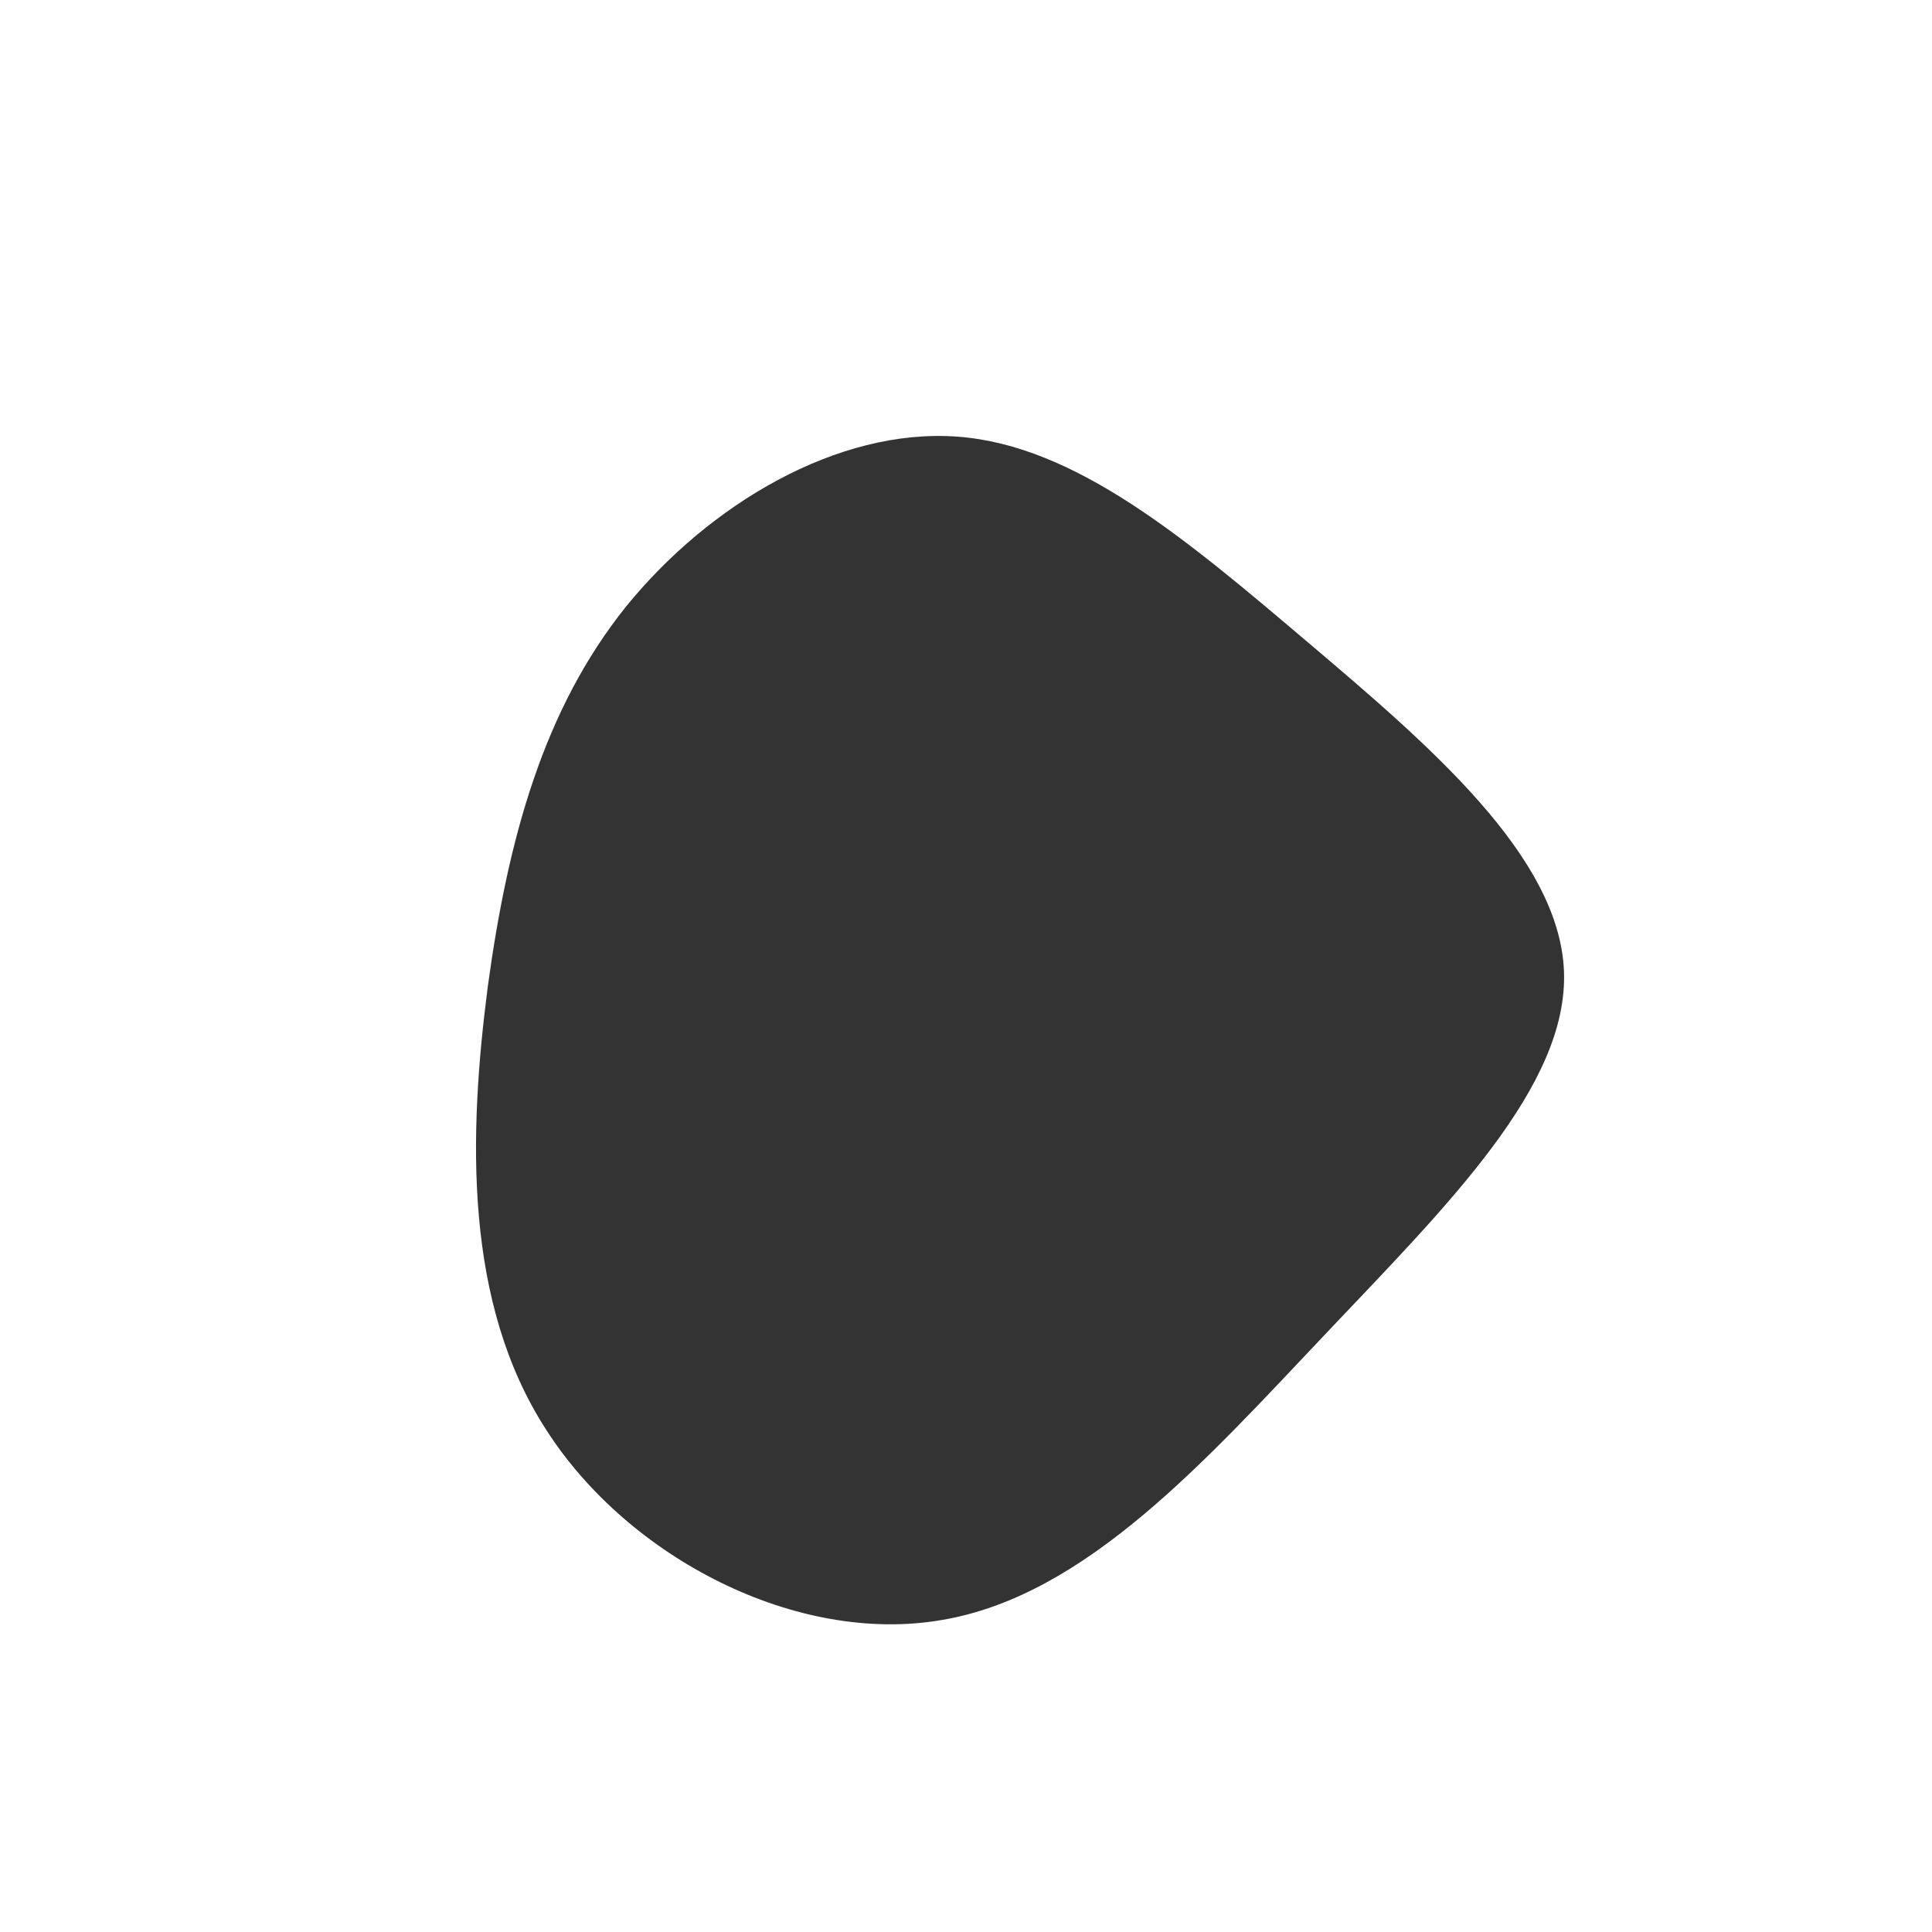
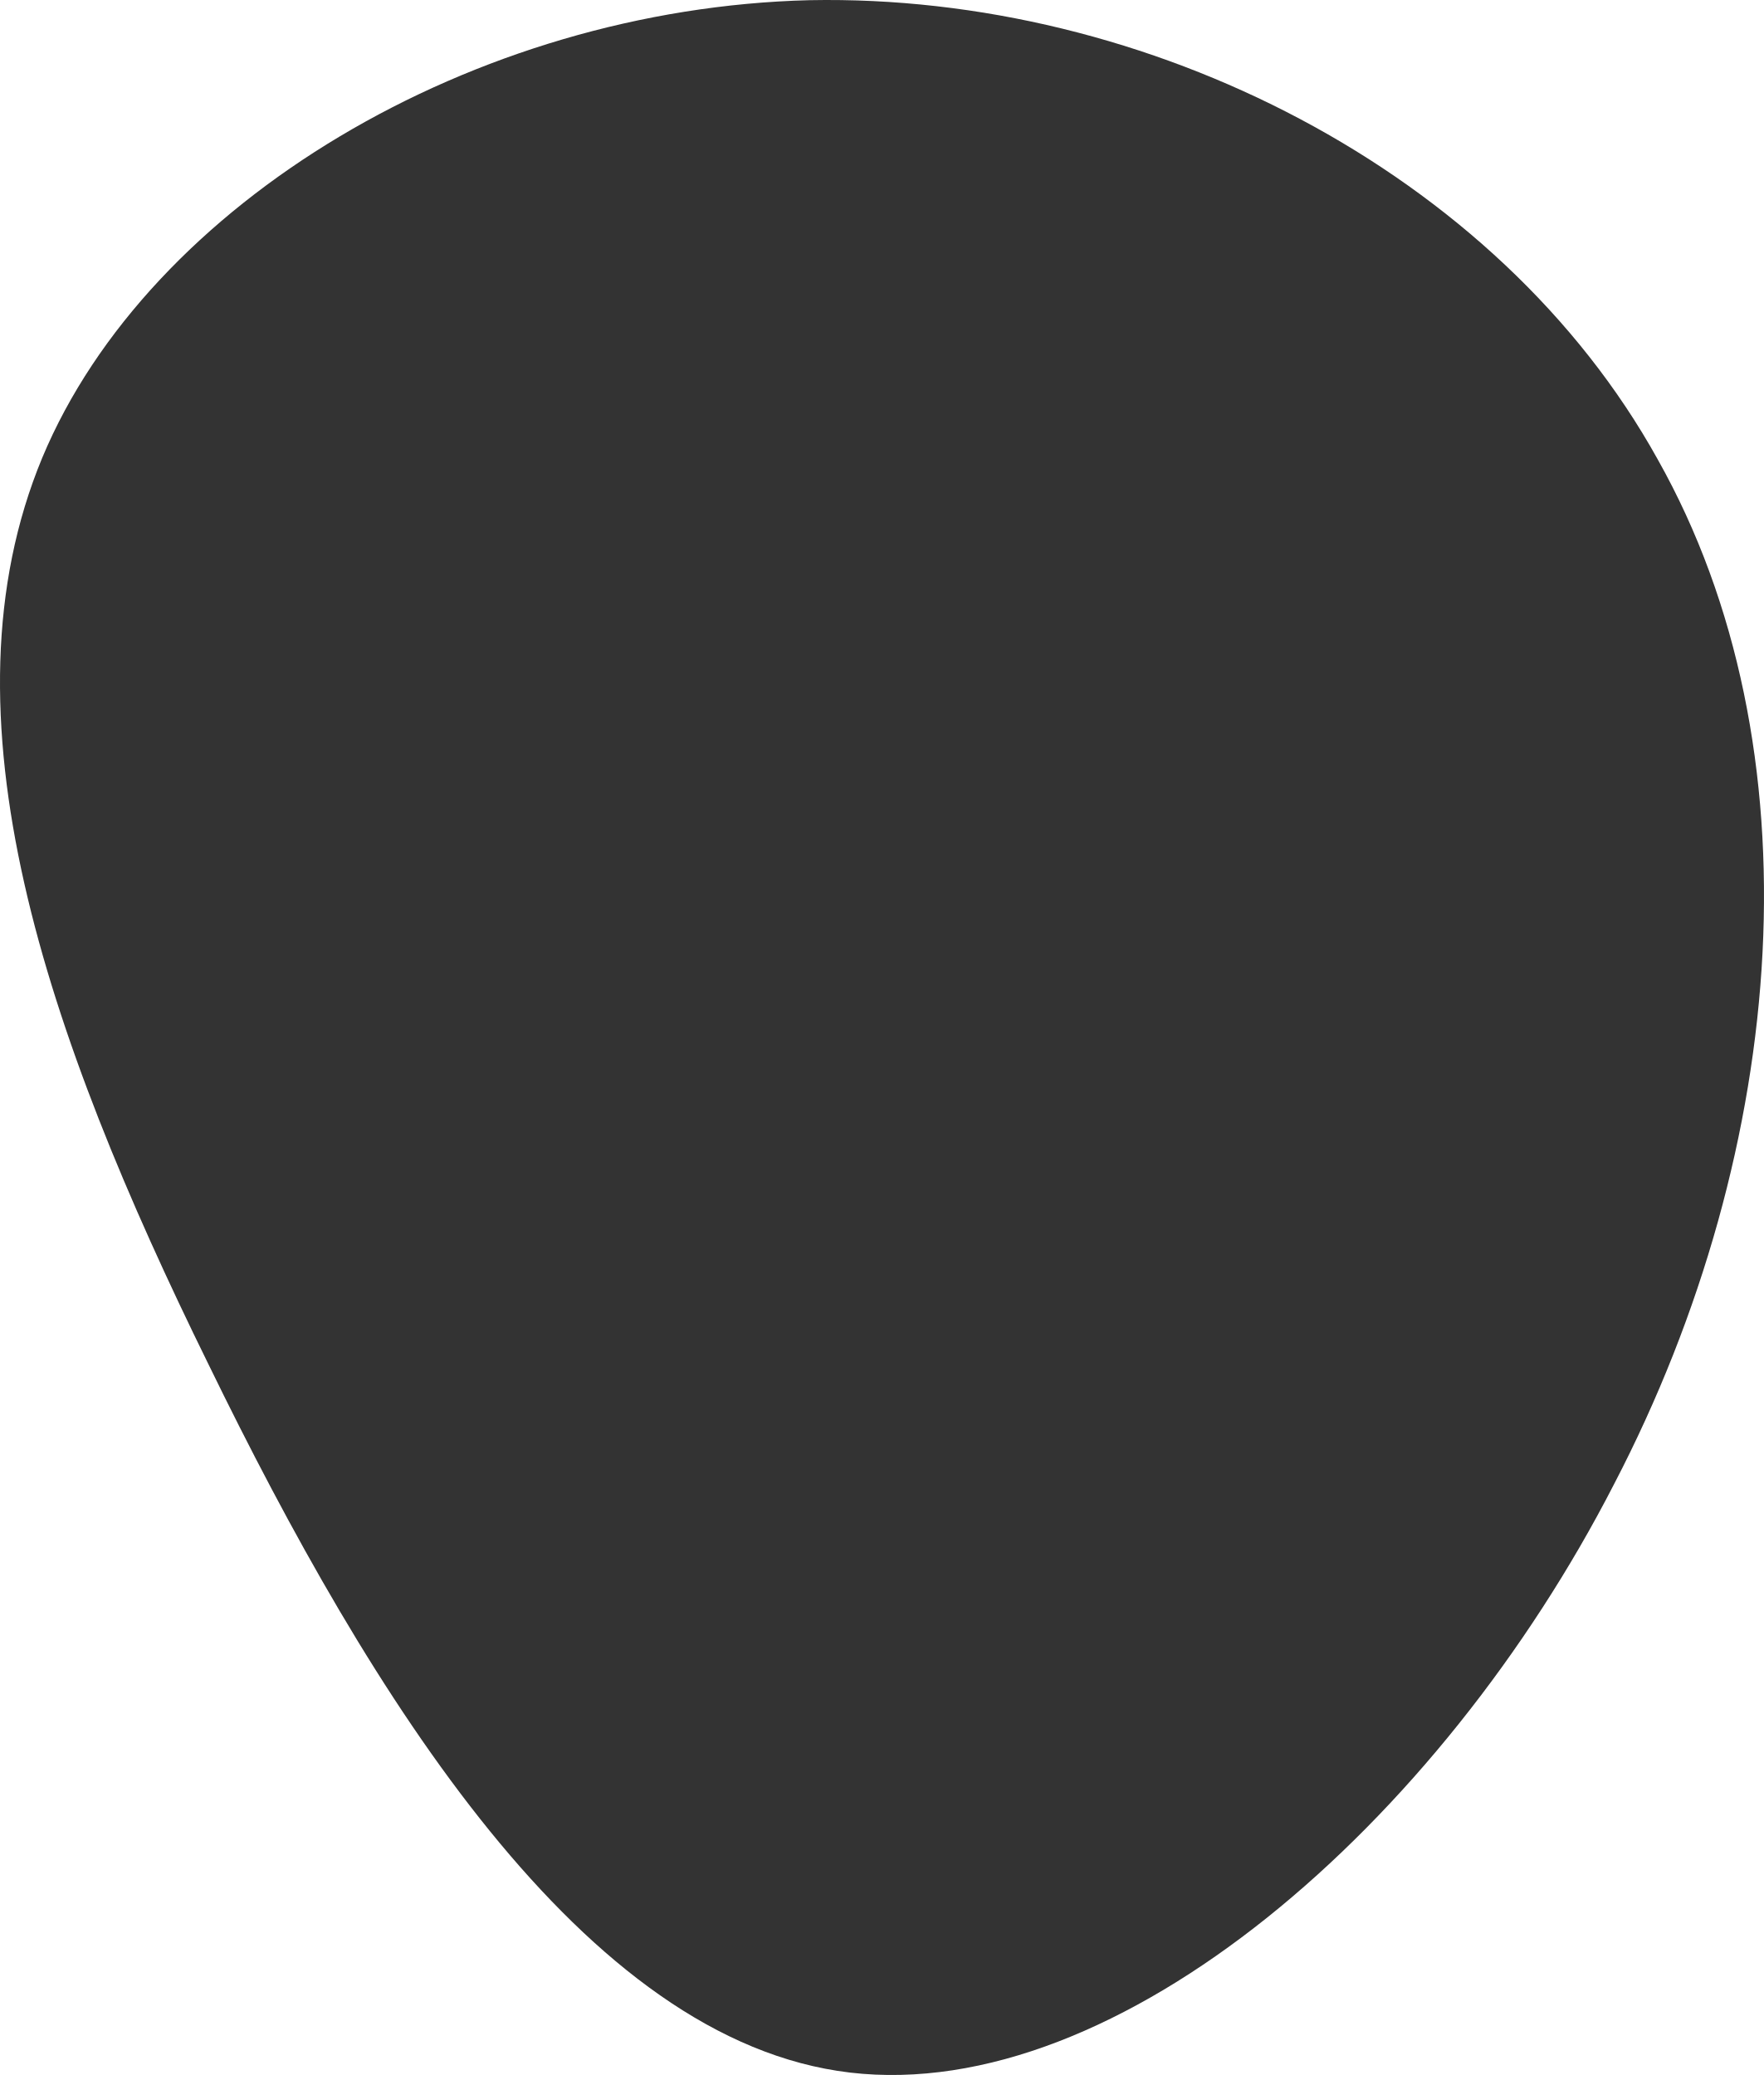
- <svg xmlns="http://www.w3.org/2000/svg" viewBox="0 0 200 200">
-   <path fill="#333" d="M35.4,-33.5C47.9,-22.9,61.4,-11.4,61.9,0.5C62.4,12.4,49.8,24.8,37.3,38C24.8,51.2,12.4,65.2,-2.5,67.7C-17.5,70.3,-34.9,61.3,-43.4,48.1C-52,34.9,-51.5,17.5,-49.5,2.1C-47.4,-13.3,-43.7,-26.6,-35.2,-37.2C-26.6,-47.8,-13.3,-55.7,-0.9,-54.8C11.4,-53.9,22.9,-44.1,35.4,-33.5Z" transform="translate(100 100)" />
+ <svg xmlns="http://www.w3.org/2000/svg" width="1275" height="1500" viewBox="0 0 1275 1500" fill="none">
+   <path d="M1198.19 332.113C1314.96 539.453 1293.94 828.29 1166.67 1072.78C1040.56 1318.48 808.194 1521.02 614.363 1498.25C421.699 1475.48 267.568 1226.19 150.802 986.492C32.869 746.793 -46.532 516.682 30.533 330.915C107.599 146.346 342.298 6.122 585.171 0.13C829.212 -4.664 1082.59 123.575 1198.19 332.113Z" fill="#333333" />
</svg>
